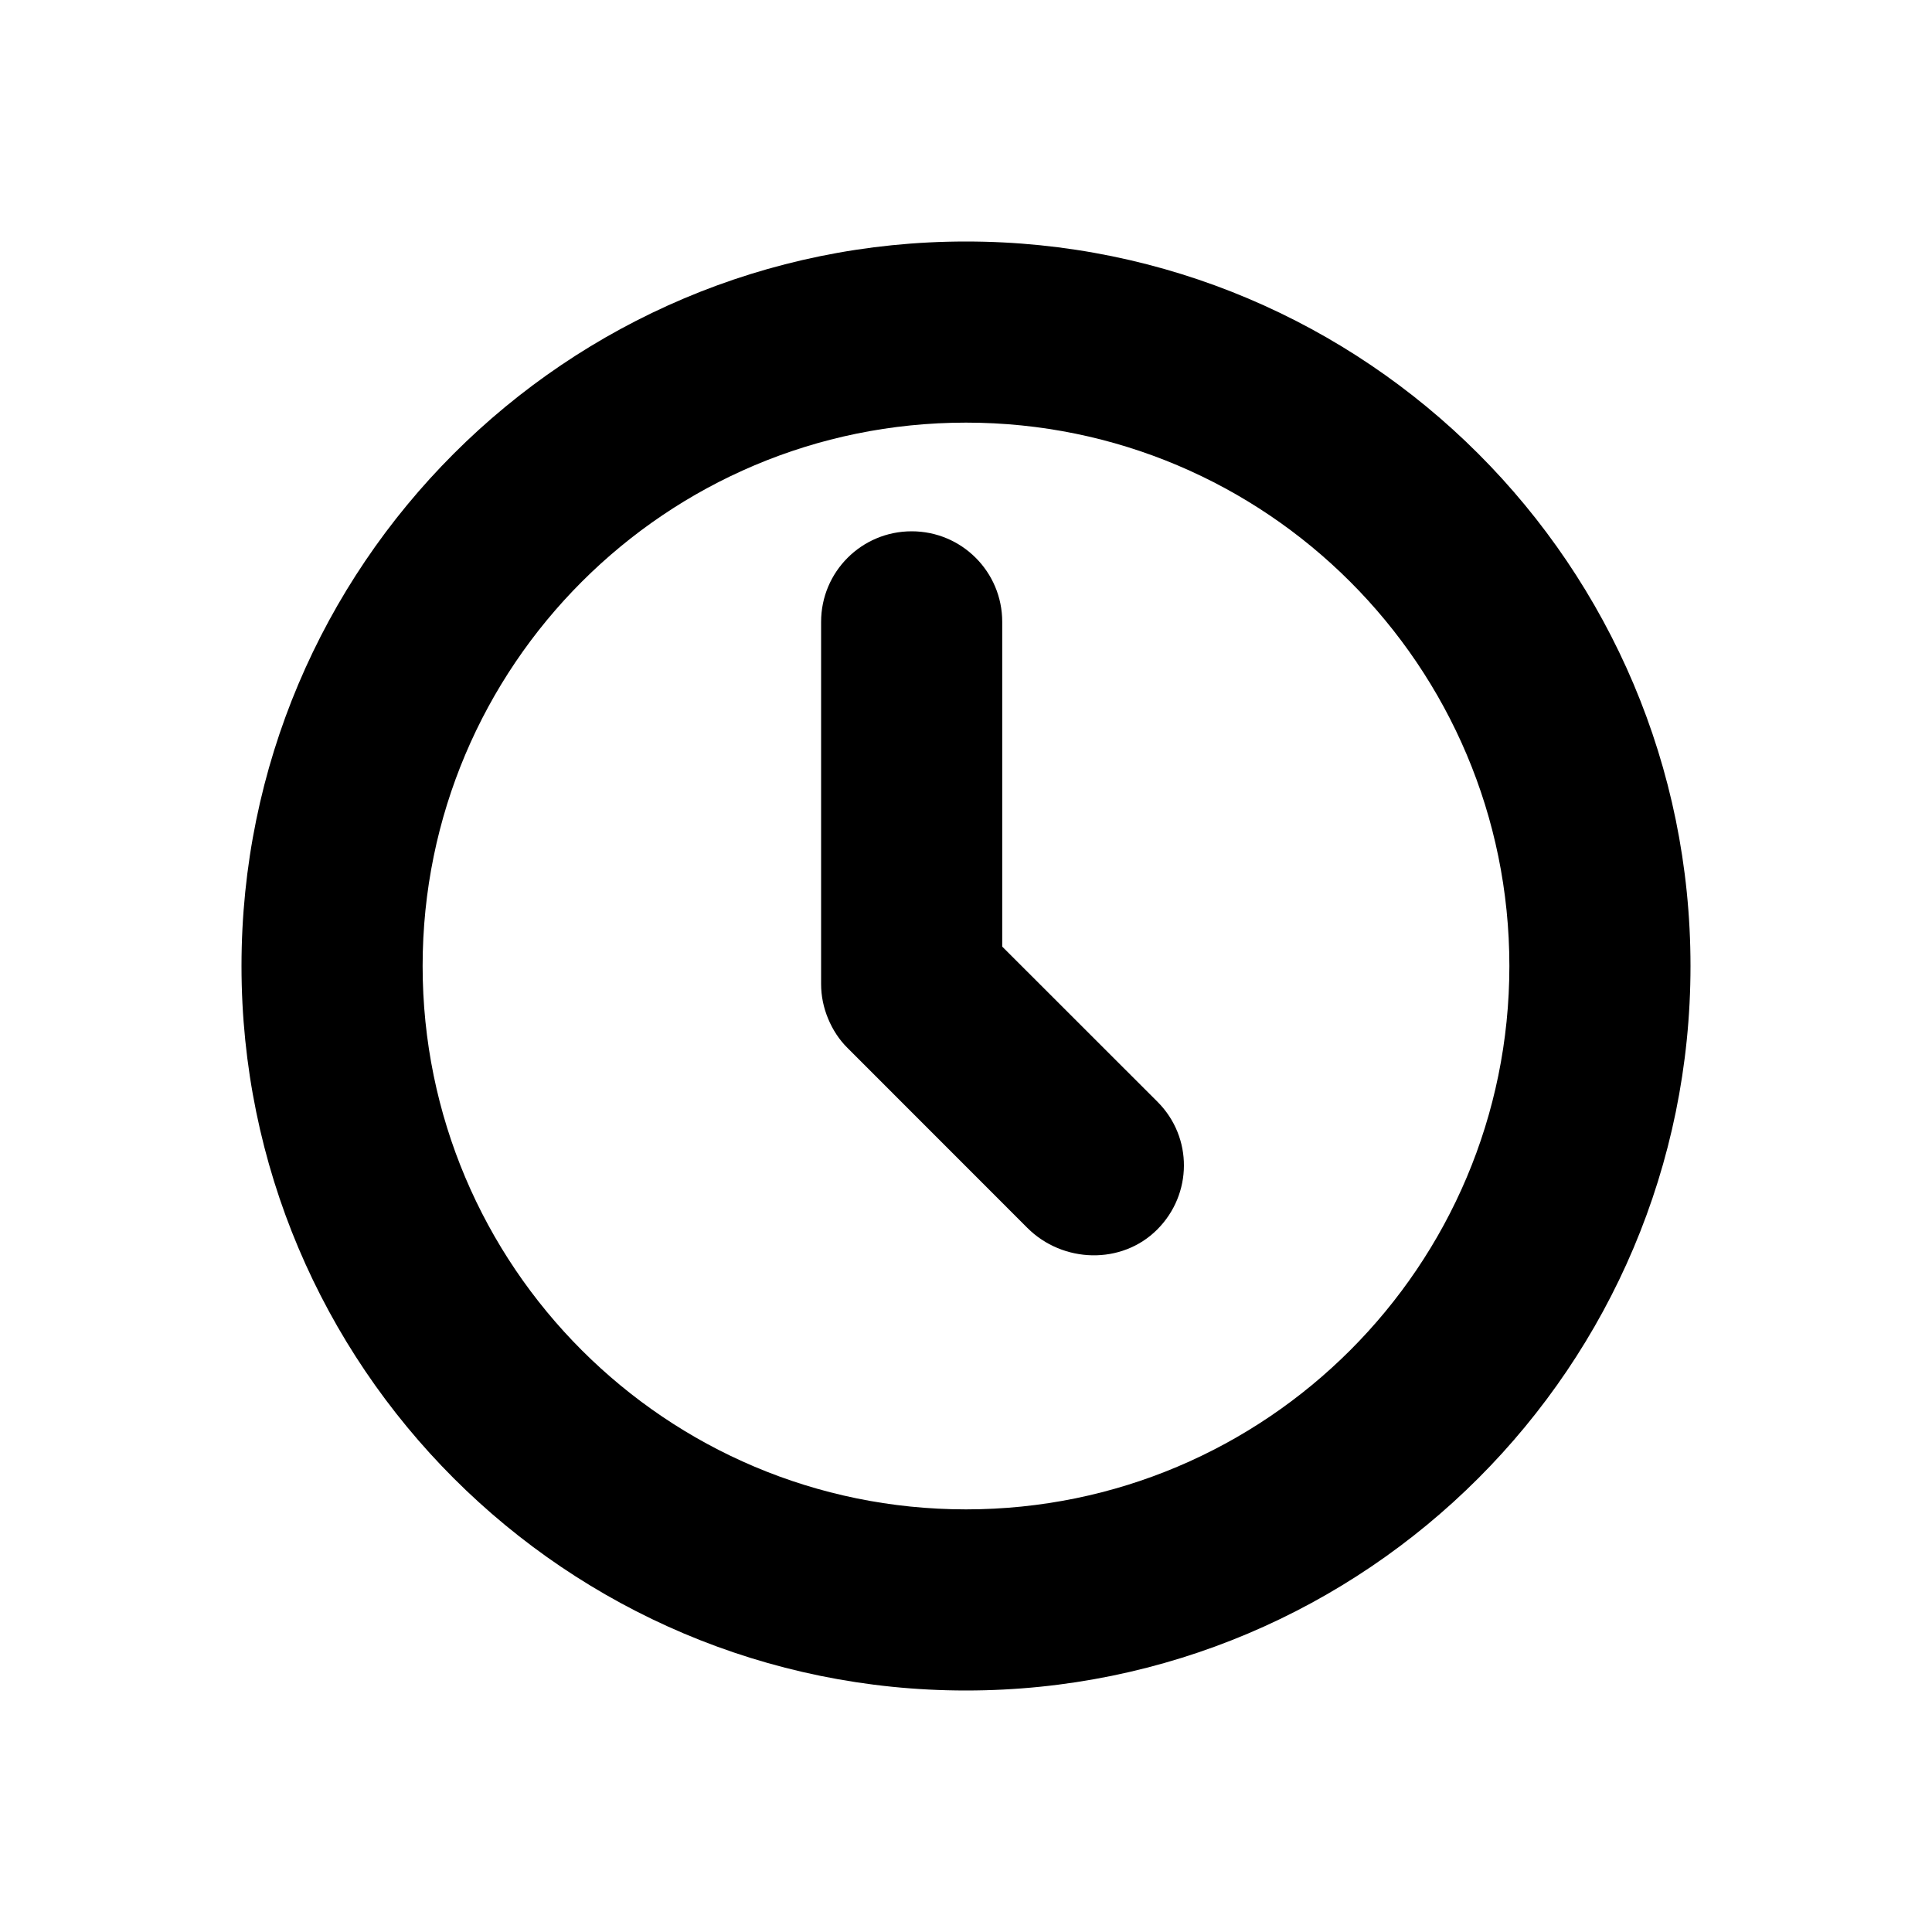
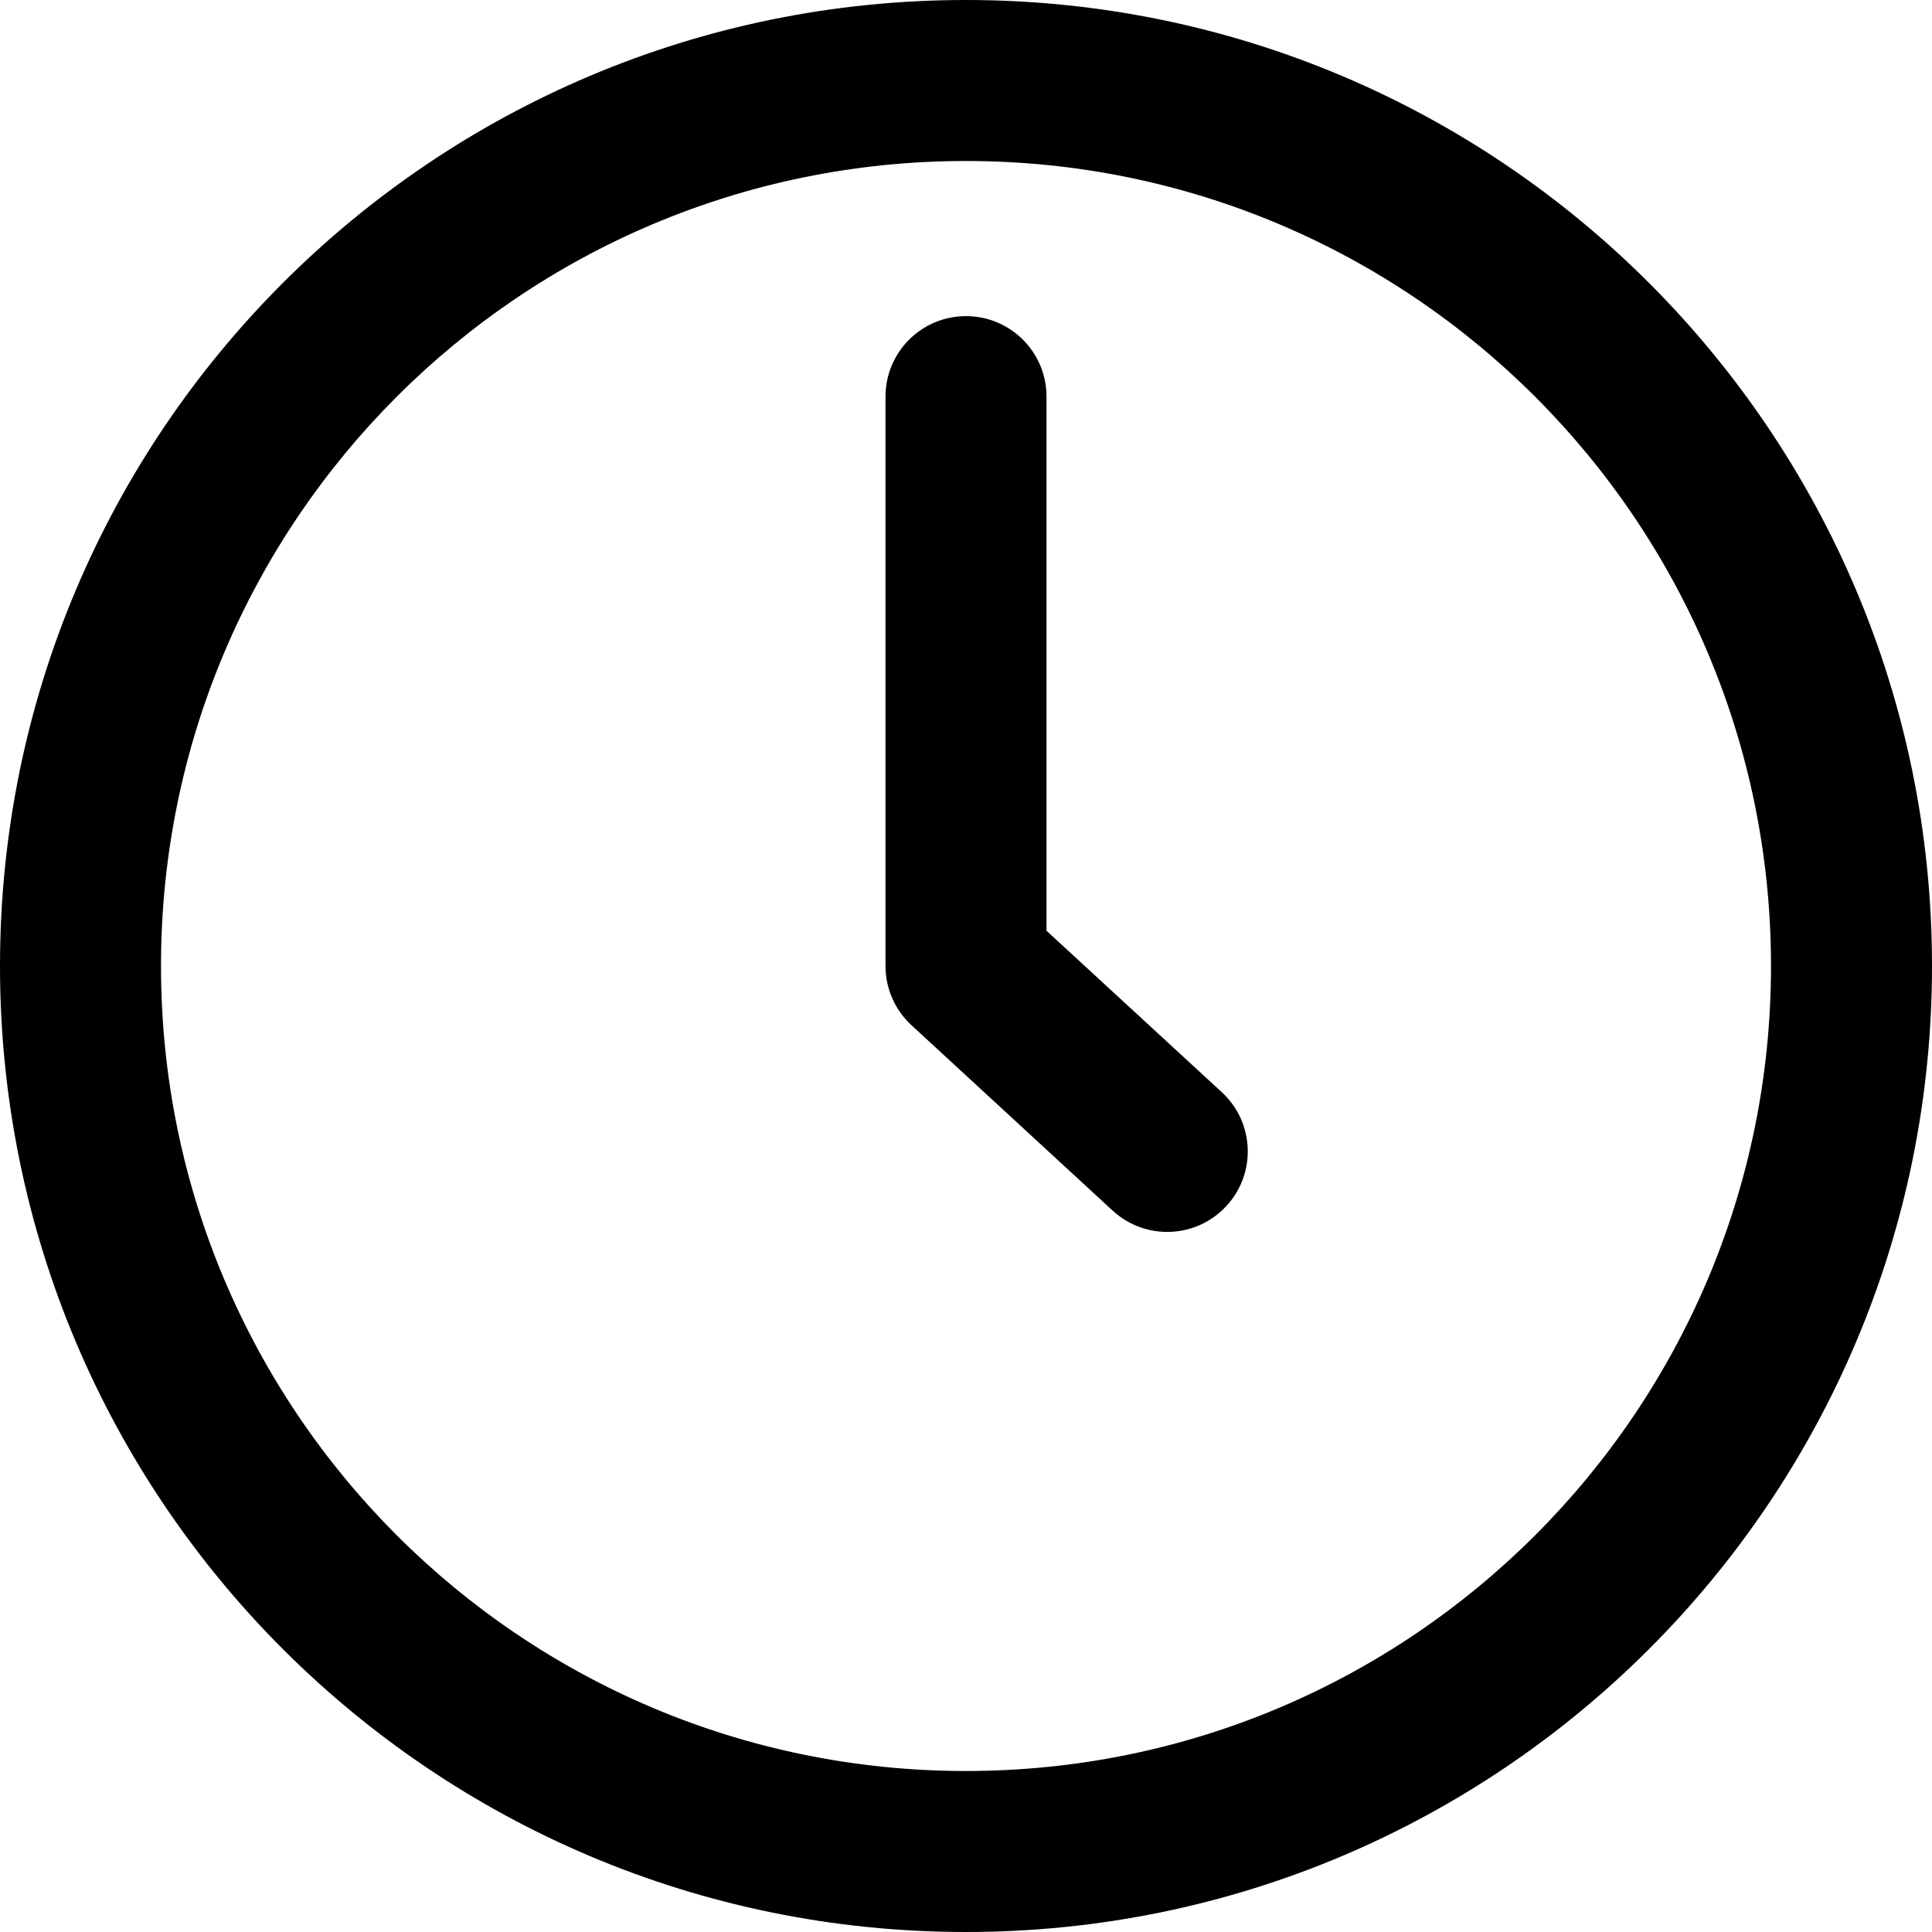
<svg xmlns="http://www.w3.org/2000/svg" width="24" height="24" viewBox="0 0 24 24">
-   <path d="M12,3 C16.97,3 21,7.03 21,12 C21,16.97 16.97,21 12,21 C7.03,21 3,16.97 3,12 C3,7.03 7.03,3 12,3 Z M12,18.75 C15.728,18.75 18.75,15.728 18.75,12 C18.75,8.272 15.728,5.25 12,5.25 C8.272,5.25 5.25,8.272 5.25,12 C5.25,15.728 8.272,18.75 12,18.75 Z M12.45,11.759 L14.38,13.688 C14.82,14.129 14.814,14.835 14.375,15.274 C13.934,15.715 13.202,15.693 12.762,15.253 L10.531,13.021 C10.426,12.918 10.344,12.792 10.287,12.654 C10.23,12.517 10.2,12.372 10.2,12.225 L10.2,7.725 C10.2,7.103 10.703,6.6 11.325,6.6 C11.947,6.6 12.45,7.103 12.45,7.725 L12.45,11.759 Z" />
+   <path d="M22,12 C22,6.477 17.522,2 12,2 C6.475,2 2,6.476 2,12 C2,17.524 6.475,22 12,22 C17.522,22 22,17.523 22,12 Z M24,12 C24,18.627 18.627,24 12,24 C5.371,24 0,18.629 0,12 C0,5.371 5.371,0 12,0 C18.627,0 24,5.373 24,12 Z M15.178,13.568 C15.584,13.942 15.61,14.575 15.235,14.981 C14.861,15.387 14.229,15.413 13.822,15.039 L11.322,12.735 C11.117,12.546 11,12.279 11,12 L11,4.927 C11,4.374 11.448,3.927 12,3.927 C12.552,3.927 13,4.374 13,4.927 L13,11.562 L15.178,13.568 Z" />
</svg>
